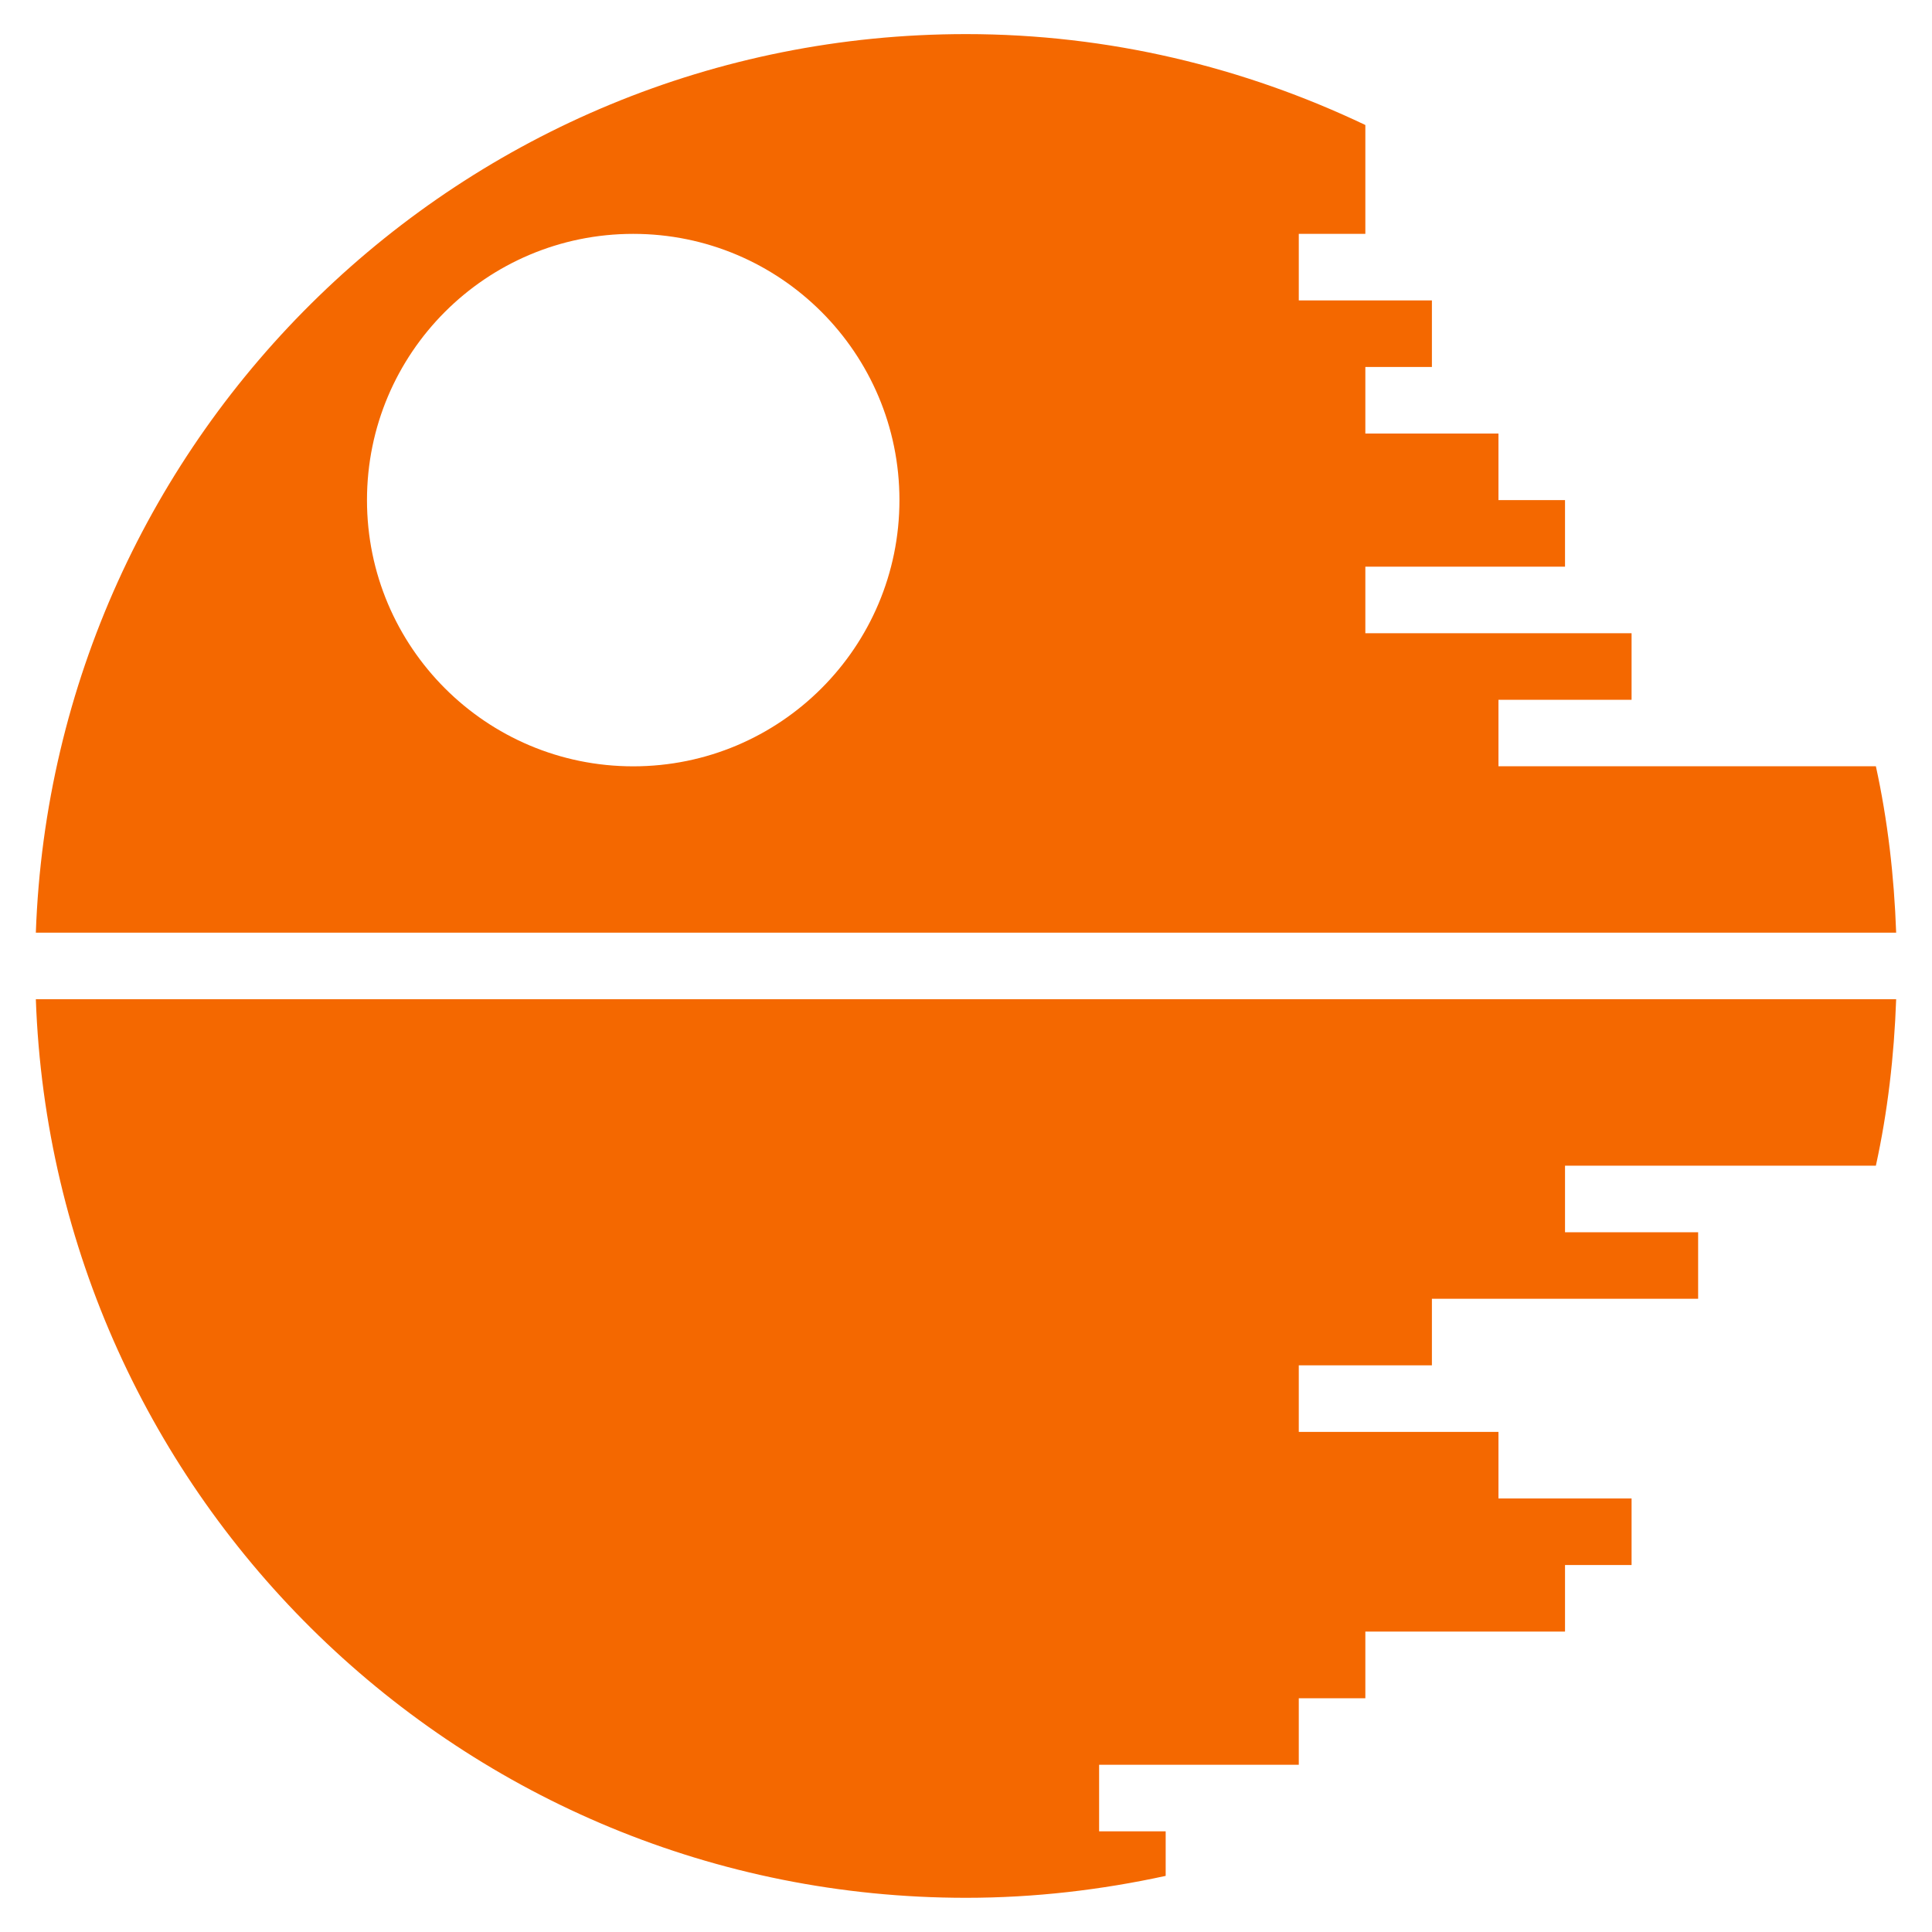
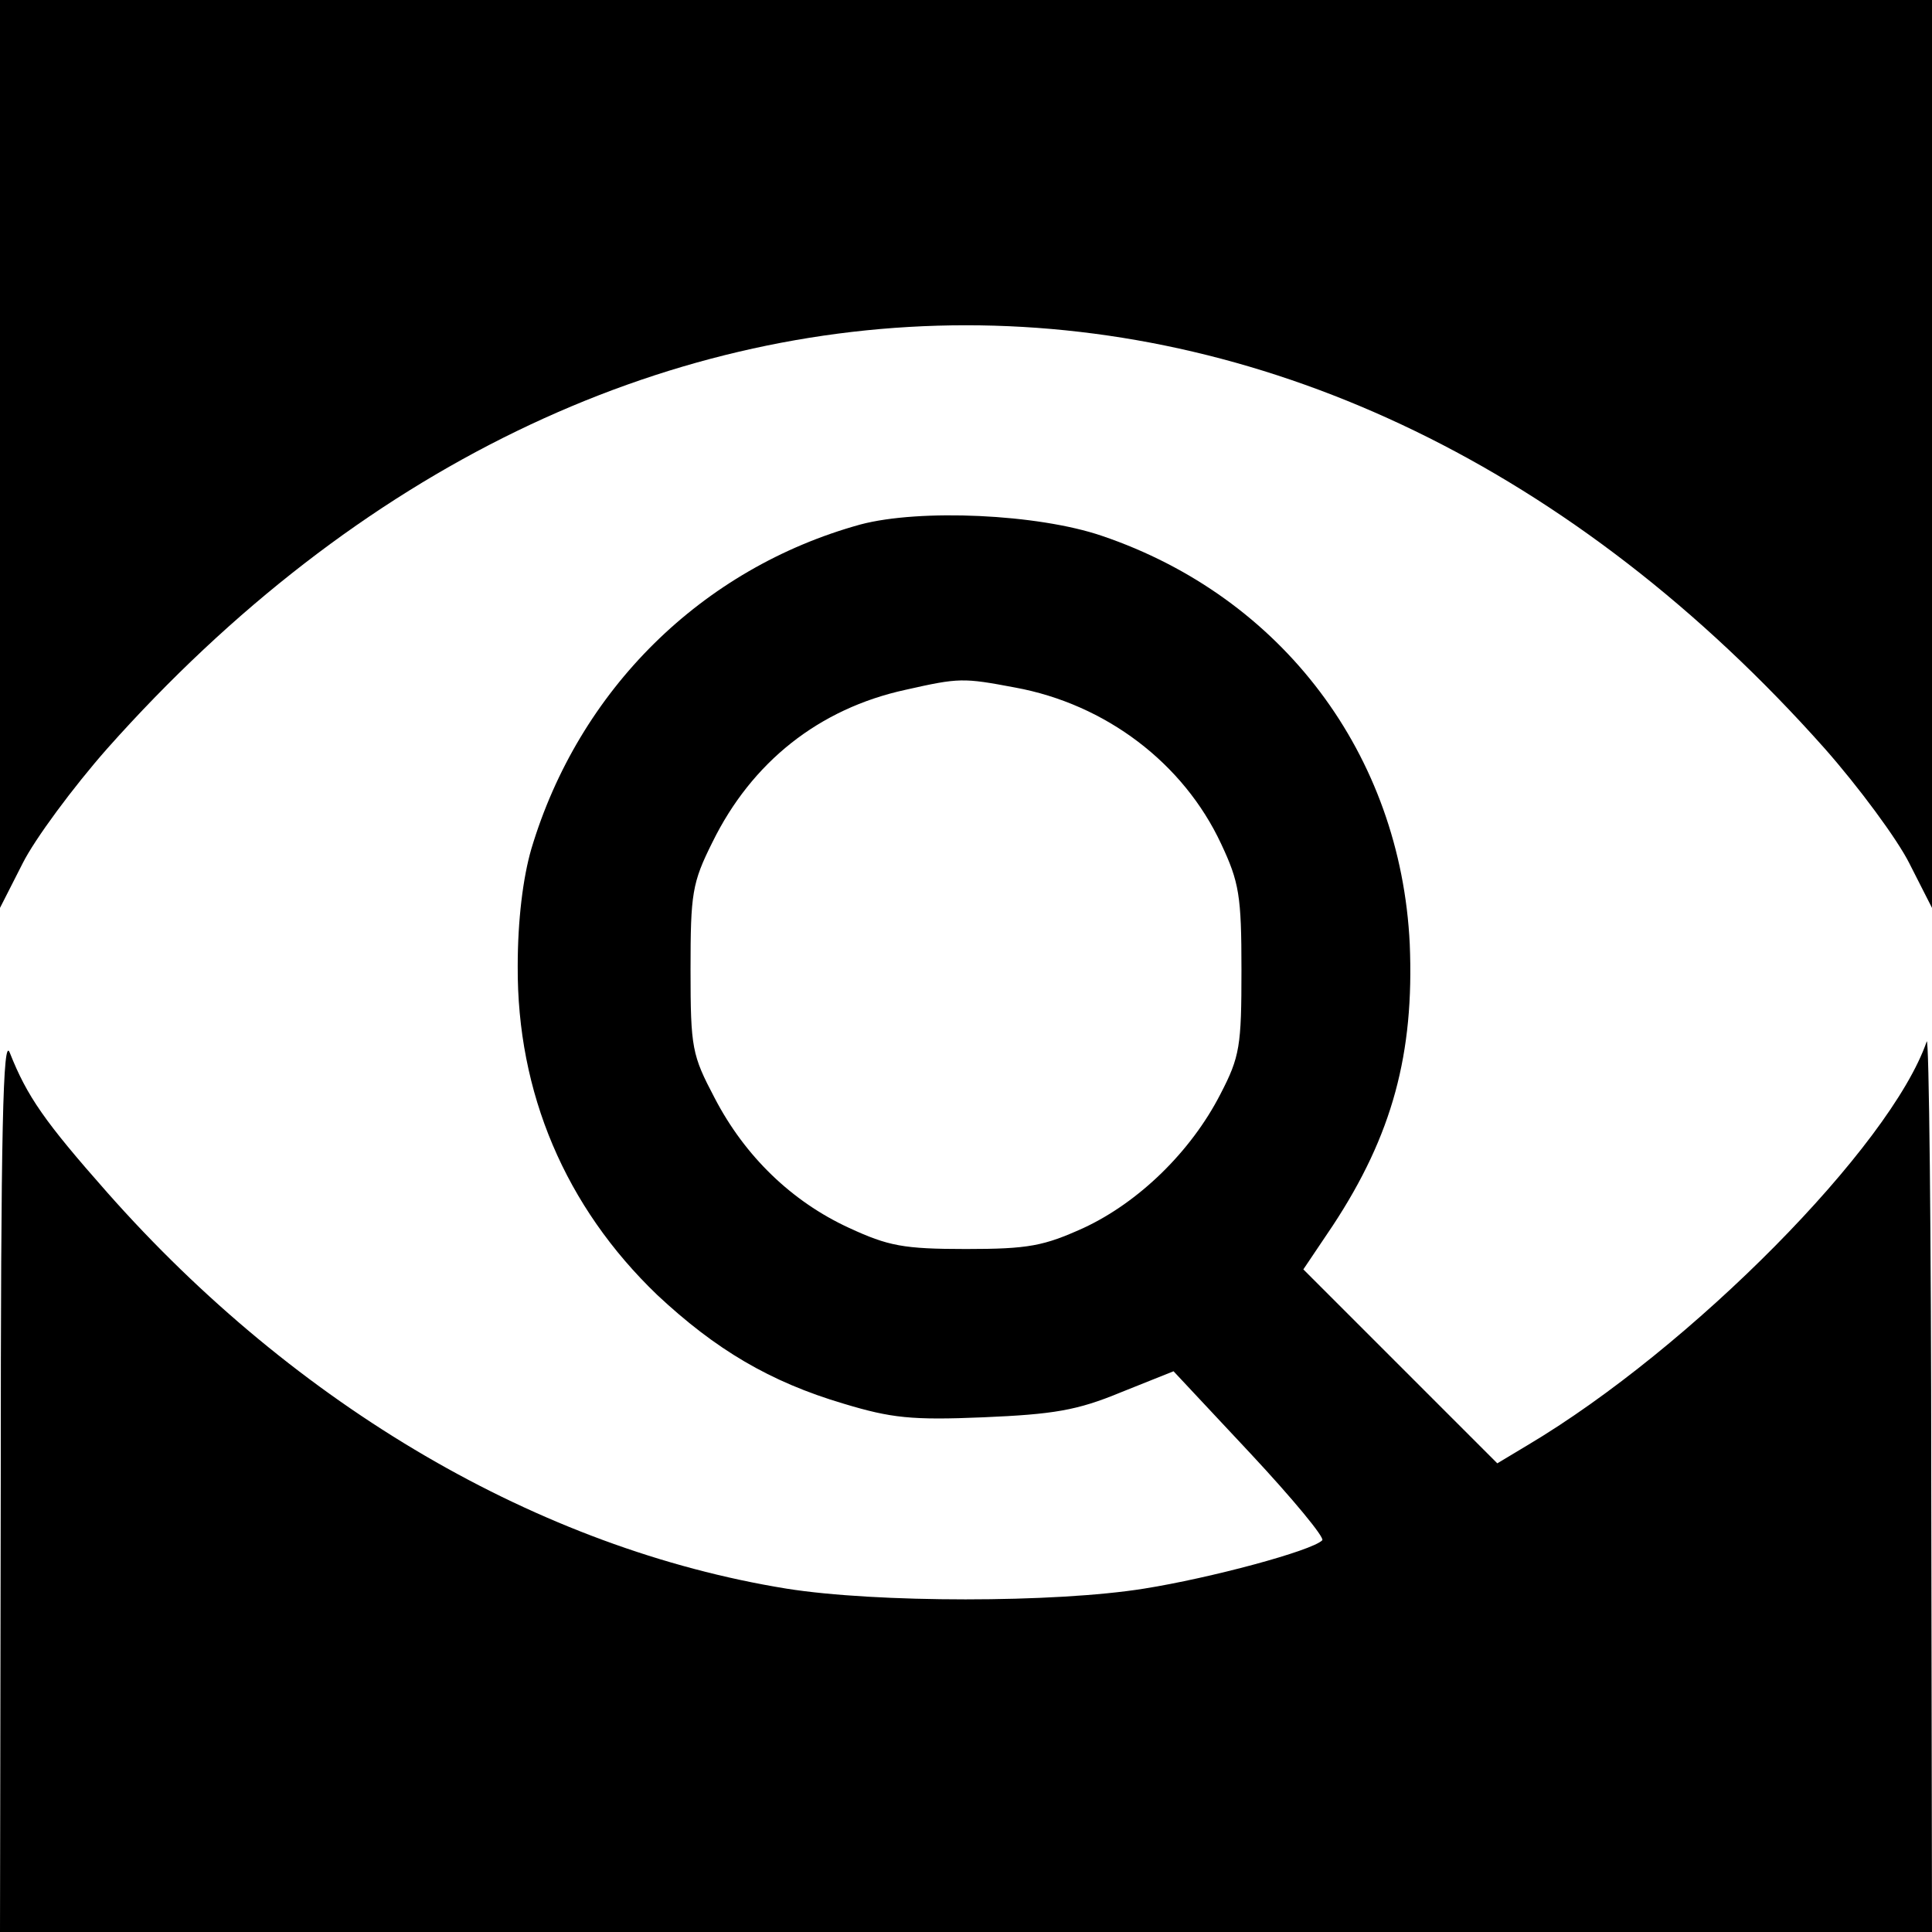
- <svg xmlns="http://www.w3.org/2000/svg" version="1.1" viewBox="0 0 20 20">
-   <path fill="#f46800" d="M19.629,9.655c-0.021-0.589-0.088-1.165-0.21-1.723h-3.907V7.244h1.378V6.555h-2.756V5.866h2.067V5.177h-0.689V4.488h-1.378V3.799h0.689V3.11h-1.378V2.421h0.689V1.731V1.294C12.88,0.697,11.482,0.353,10,0.353c-5.212,0-9.446,4.135-9.629,9.302H19.629z M6.555,2.421c1.522,0,2.756,1.234,2.756,2.756S8.077,7.933,6.555,7.933S3.799,6.699,3.799,5.177S5.033,2.421,6.555,2.421z" />
-   <path fill="#f46800" d="M12.067,18.958h-0.689v-0.689h2.067v-0.689h0.689V16.89h2.067v-0.689h0.689v-0.689h-1.378v-0.689h-2.067v-0.689h1.378v-0.689h2.756v-0.689h-1.378v-0.689h3.218c0.122-0.557,0.189-1.134,0.21-1.723H0.371c0.183,5.167,4.418,9.302,9.629,9.302c0.711,0,1.401-0.082,2.067-0.227V18.958z" />
+ <svg xmlns="http://www.w3.org/2000/svg" version="1.0" width="256pt" height="256pt" viewBox="0 0 256 256" preserveAspectRatio="xMidYMid meet">
+   <g transform="translate(0,256) scale(0.1,-0.1)" fill="#000000" stroke="none">
+     <path d="M0 1958 l0 -601 30 59 c16 32 67 101 112 152 665 748 1611 748 2276 0 45 -51 96 -120 112 -152 l30 -59 0 601 0 602 -1280 0 -1280 0 0 -602z" />
+     <path d="M1140 1865 c-210 -58 -373 -219 -436 -430 -11 -38 -18 -94 -18 -155 -1 -168 63 -319 185 -436 77 -72 149 -115 247 -144 63 -19 90 -22 185 -18 93 4 124 9 182 33 l70 28 102 -109 c56 -60 99 -112 95 -115 -14 -14 -148 -50 -236 -64 -118 -19 -355 -19 -474 0 -327 53 -649 241 -900 525 -83 94 -106 127 -129 185 -9 24 -12 -99 -12 -567 l-1 -598 1280 0 1280 0 -1 598 c0 328 -3 590 -6 582 -48 -139 -312 -406 -529 -535 l-40 -24 -129 129 -128 128 39 58 c79 120 108 228 102 373 -12 251 -169 460 -408 541 -85 29 -241 36 -320 15z m205 -216 c120 -22 223 -100 273 -207 24 -51 27 -69 27 -167 0 -101 -2 -115 -28 -165 -39 -76 -108 -143 -181 -177 -53 -24 -73 -28 -156 -28 -83 0 -103 4 -155 28 -76 35 -138 95 -178 172 -30 57 -32 66 -32 170 0 101 2 115 29 169 52 106 141 177 256 202 71 16 76 16 145 3z" />
+   </g>
</svg>
